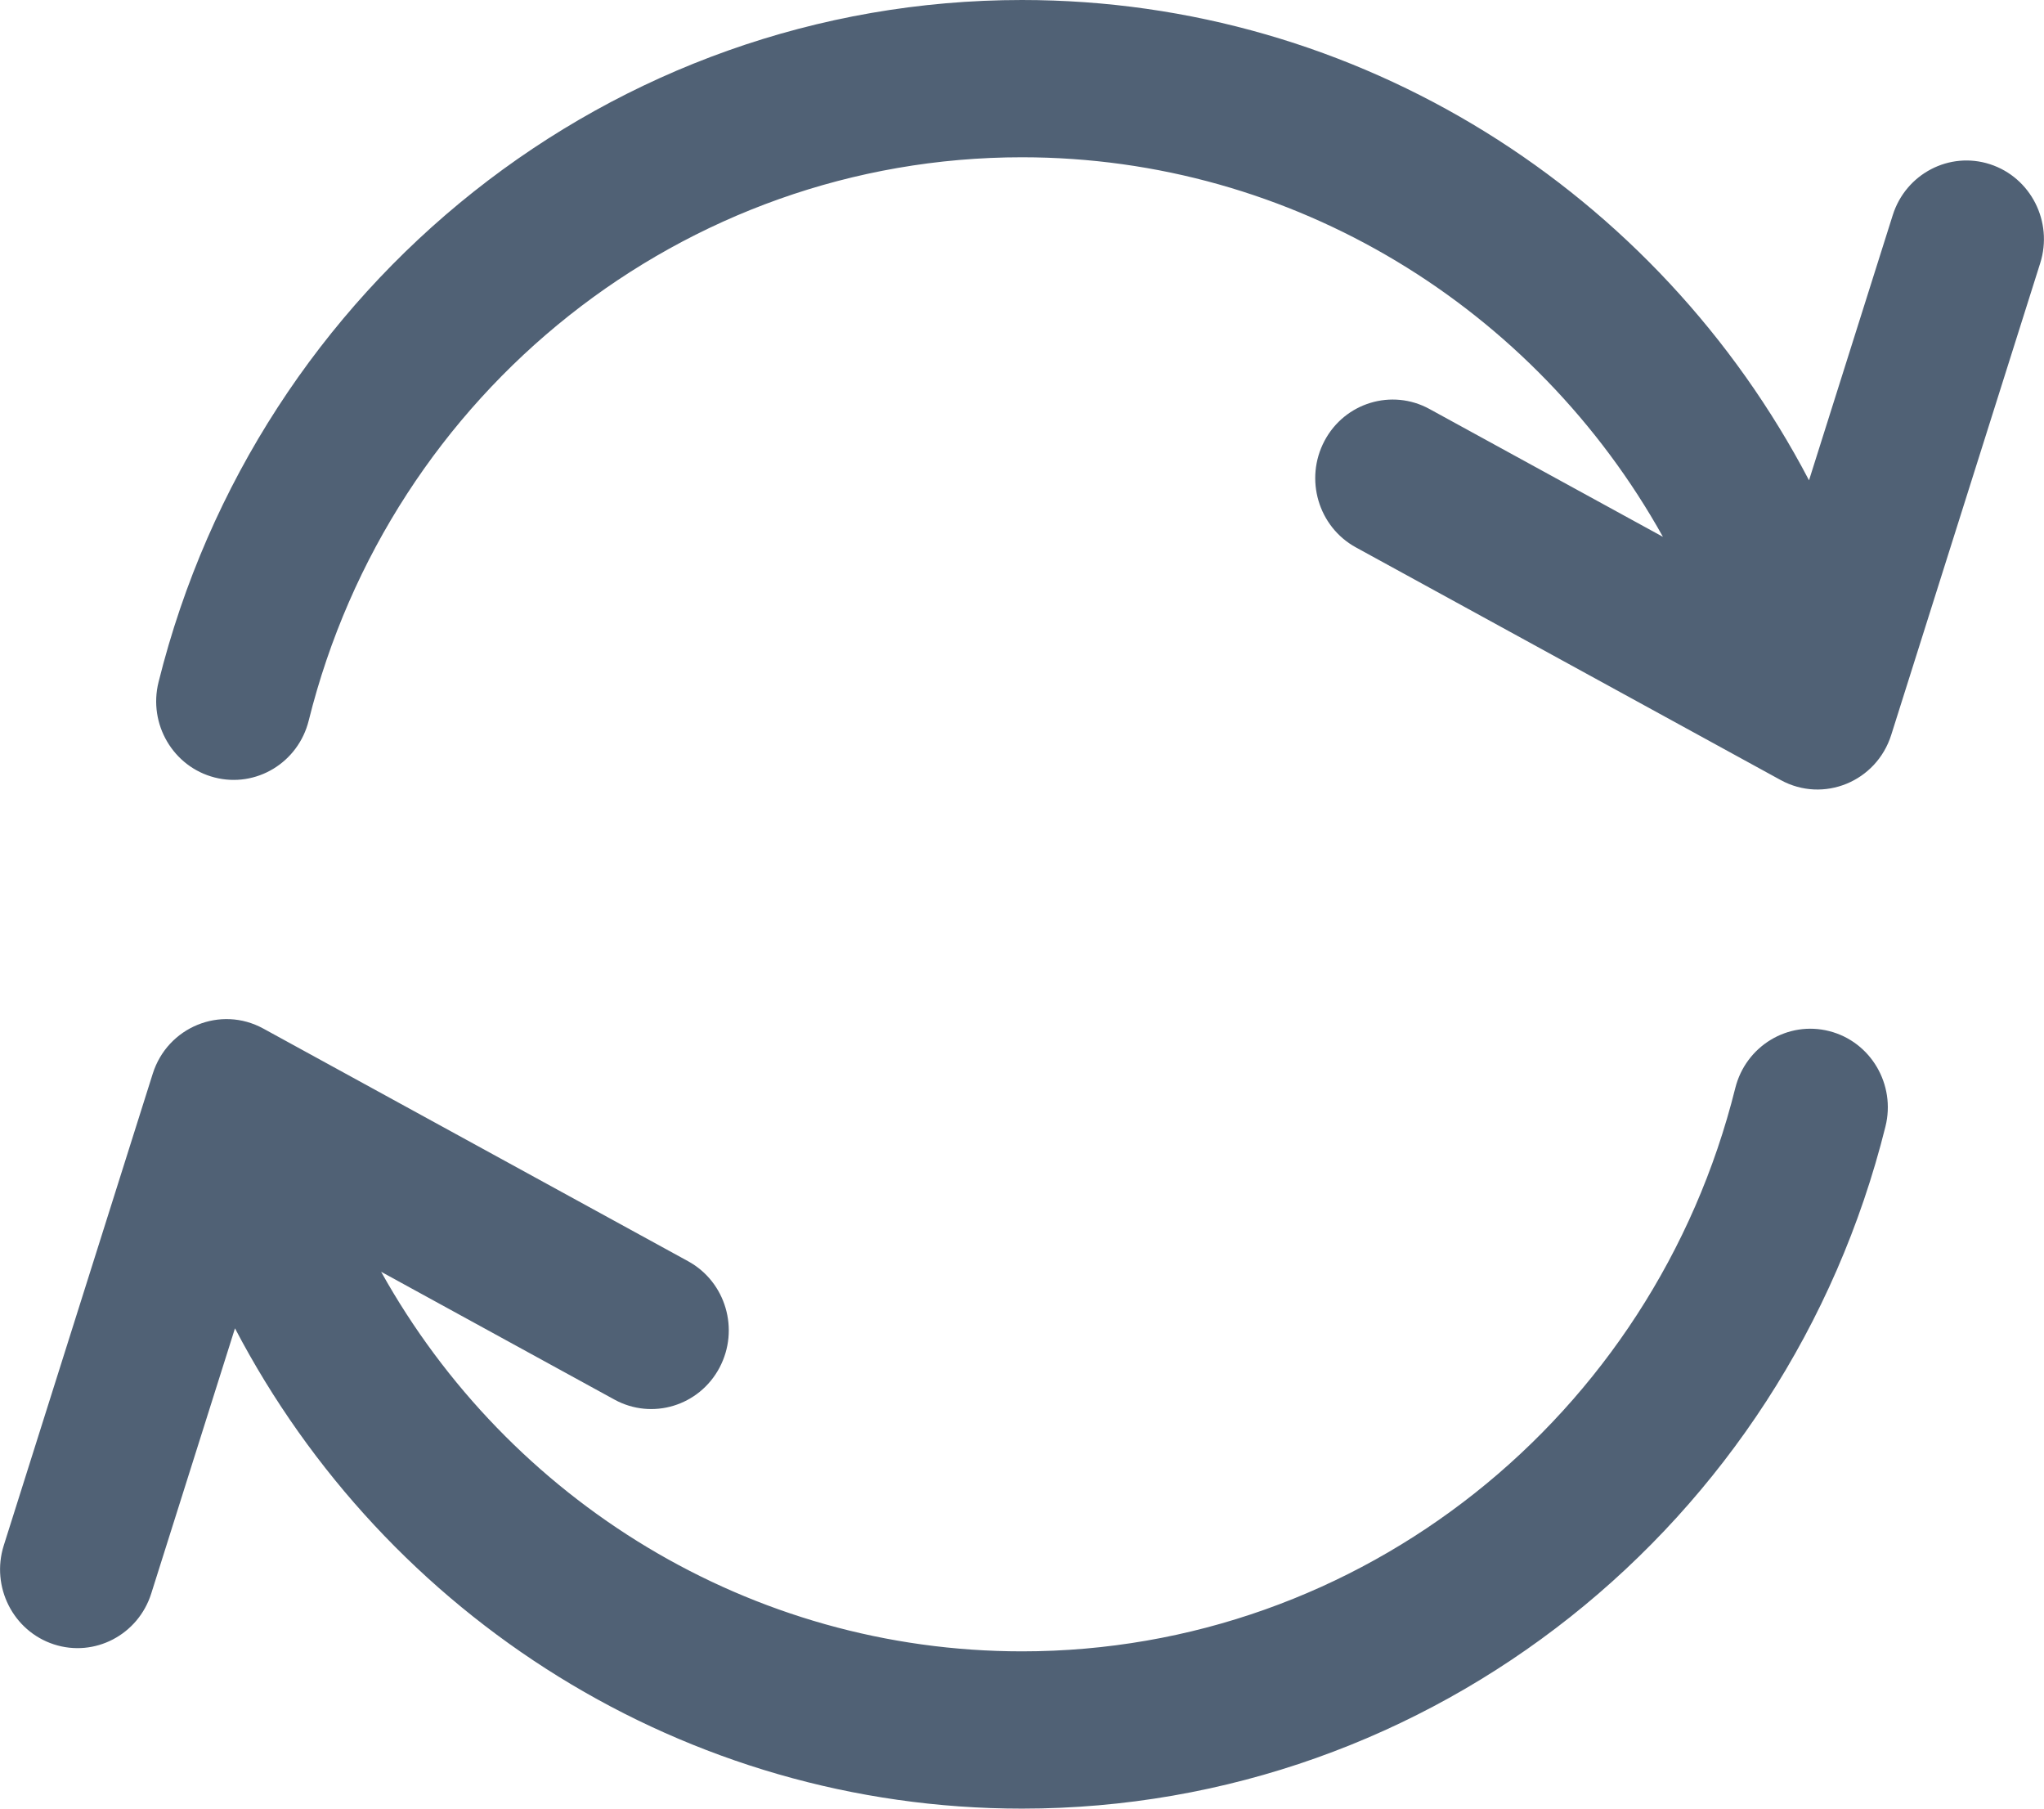
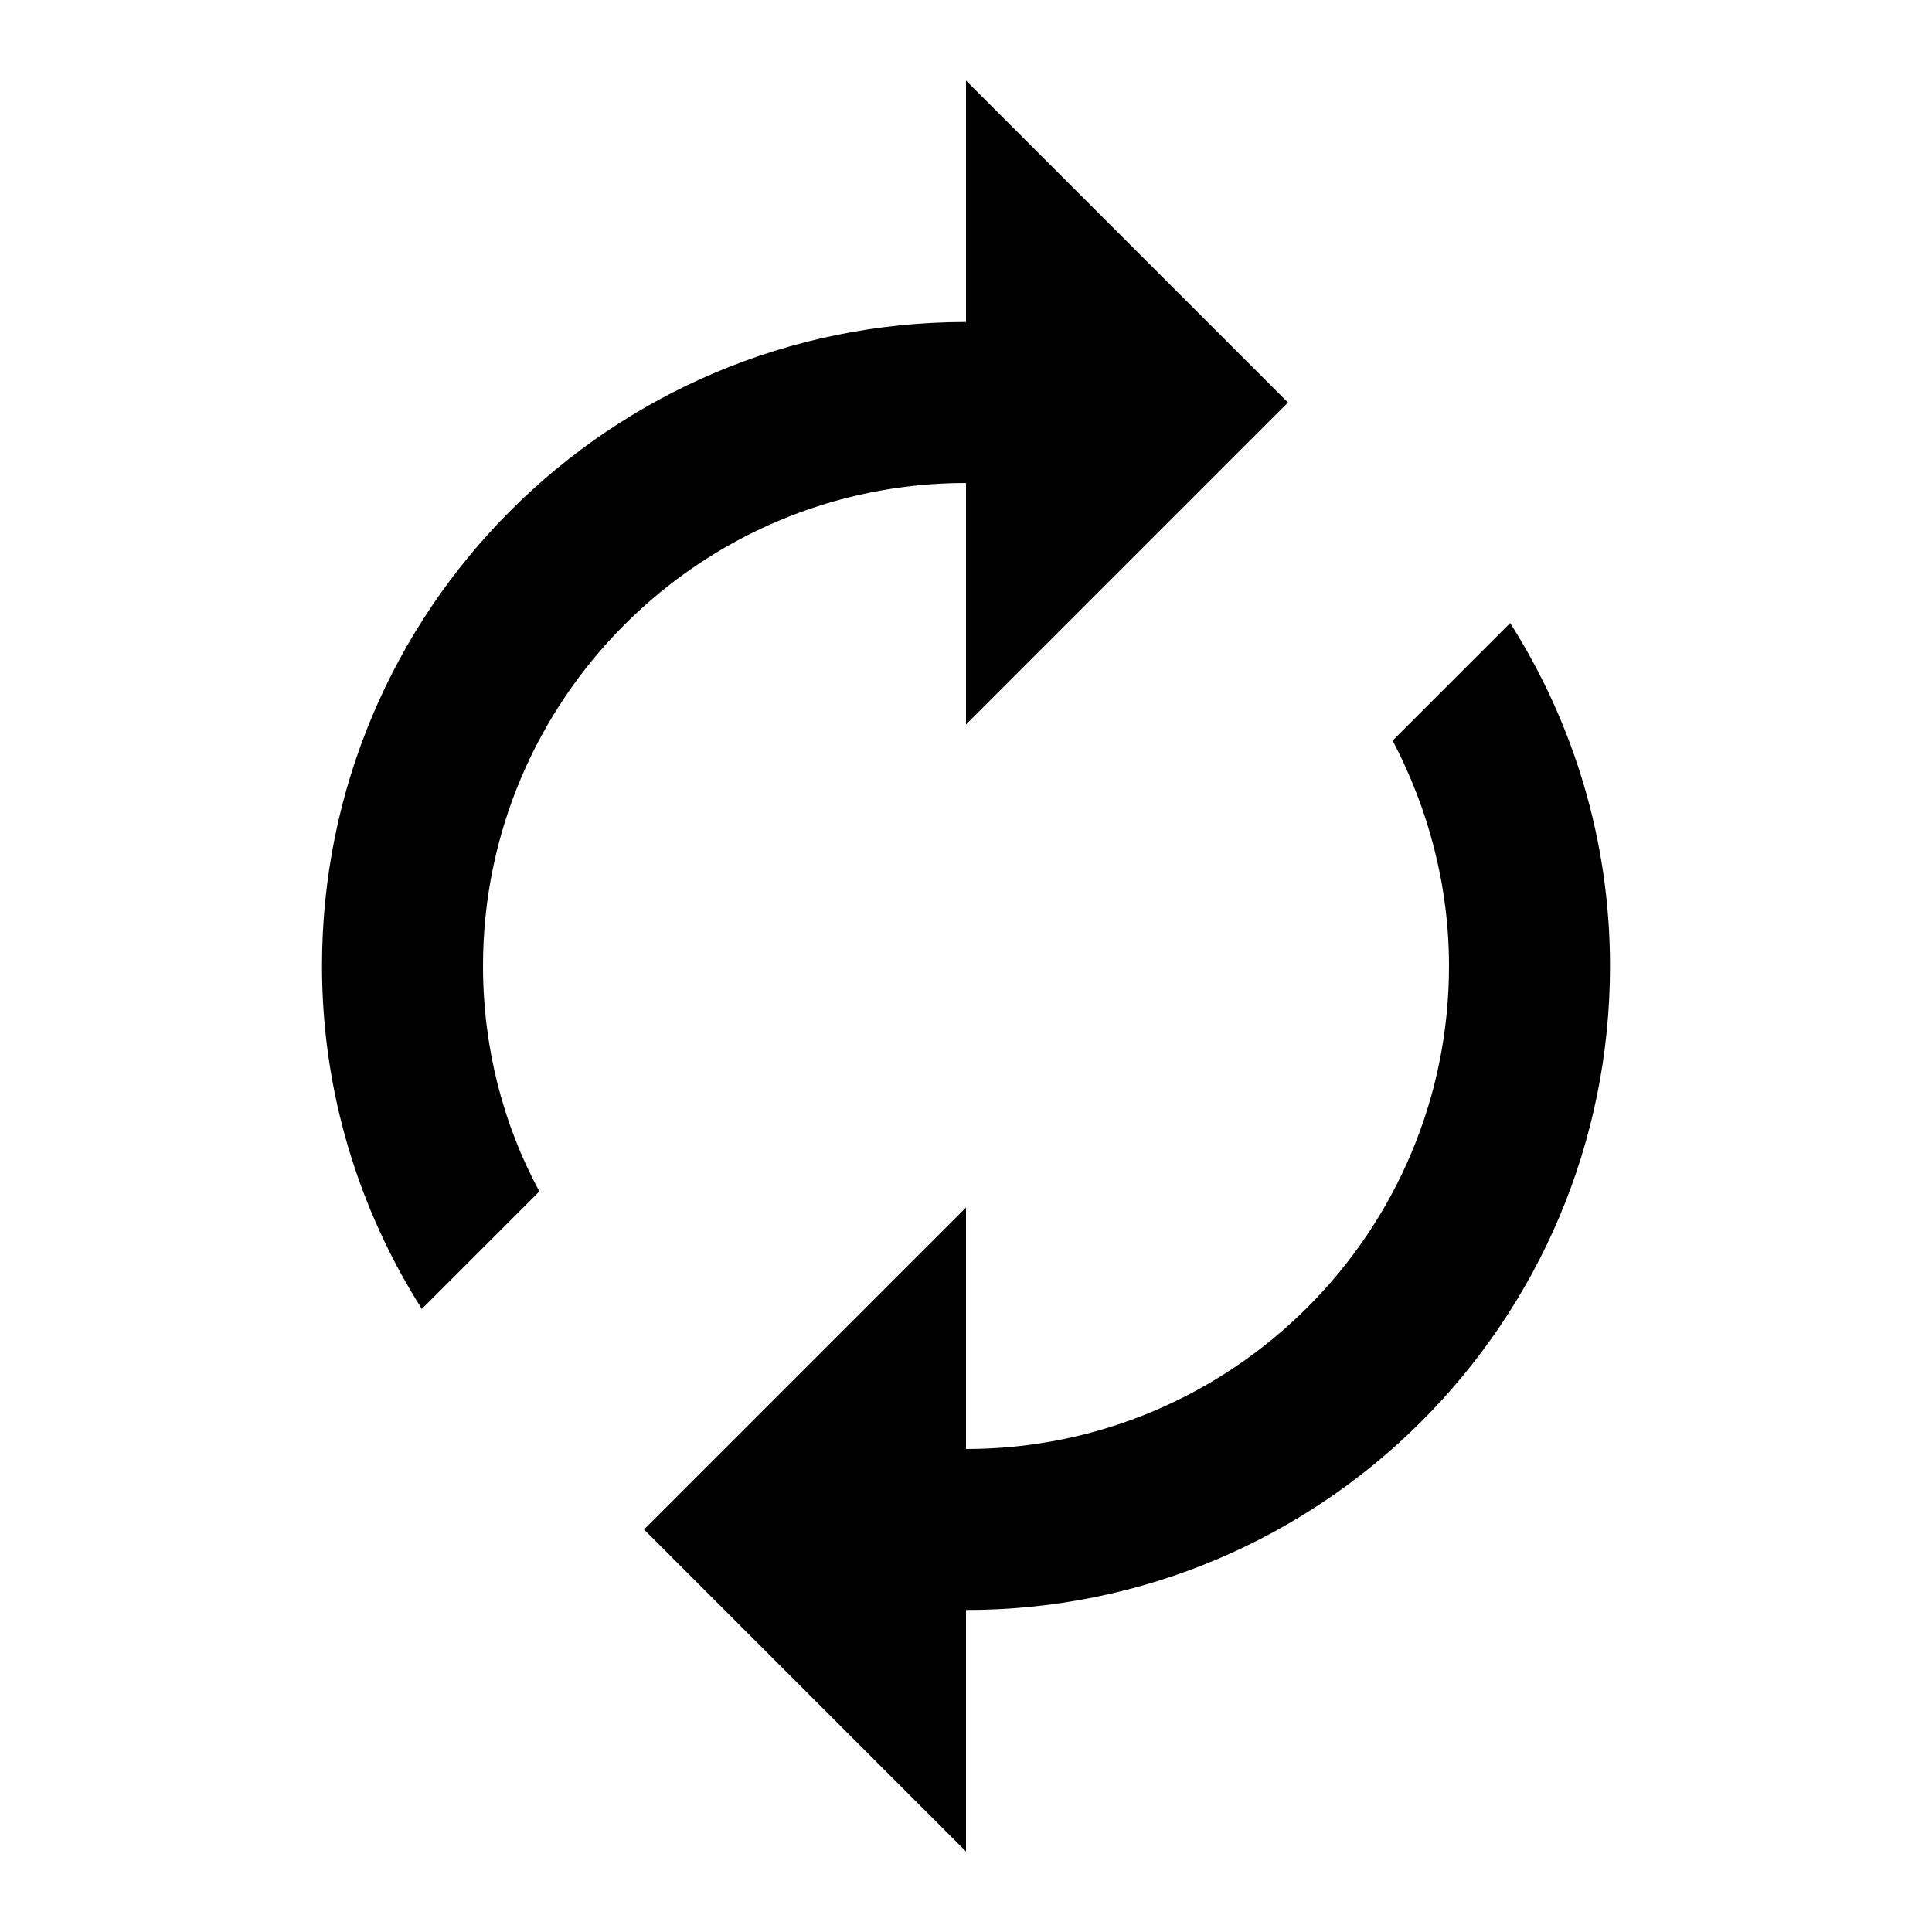
- <svg xmlns="http://www.w3.org/2000/svg" width="26px" height="23px" viewBox="0 0 26 23" version="1.1">
-   <g id="Page-1" stroke="none" stroke-width="1" fill="none" fill-rule="evenodd">
-     <g id="icon-generate-x" fill="#506175" fill-rule="nonzero">
-       <path d="M4.848,16.173 C6.469,19.083 9.544,21 13,21 C17.309,21 21.032,18.018 22.073,13.837 C22.207,13.302 22.742,12.977 23.27,13.113 C23.797,13.248 24.117,13.792 23.983,14.327 C22.722,19.391 18.216,23 13,23 C8.713,23 4.91,20.564 2.989,16.892 L1.924,20.264 C1.758,20.79 1.203,21.08 0.685,20.911 C0.167,20.742 -0.118,20.179 0.048,19.653 L1.943,13.654 C2.131,13.059 2.806,12.783 3.349,13.08 L8.753,16.039 C9.232,16.301 9.41,16.907 9.152,17.393 C8.894,17.879 8.296,18.061 7.817,17.799 L4.848,16.173 Z" id="arrow-bottom" />
-       <path d="M13,2 C8.691,2 4.968,4.982 3.927,9.163 C3.794,9.698 3.258,10.023 2.73,9.887 C2.203,9.752 1.883,9.208 2.017,8.673 C3.278,3.609 7.784,0 13,0 C17.287,0 21.09,2.436 23.011,6.108 L24.076,2.736 C24.242,2.21 24.797,1.92 25.315,2.089 C25.833,2.258 26.118,2.821 25.952,3.346 L24.057,9.345 C23.869,9.941 23.194,10.217 22.651,9.92 L17.247,6.961 C16.769,6.699 16.59,6.093 16.848,5.606 C17.106,5.12 17.704,4.939 18.183,5.201 L21.153,6.827 C19.531,3.917 16.456,2 13,2 Z" id="arrow-top" />
-     </g>
-   </g>
+ <svg xmlns="http://www.w3.org/2000/svg" height="24" viewBox="0 0 24 24" width="24">
+   <path d="M0 0h24v24H0z" fill="none" />
+   <path d="M12 6v3l4-4-4-4v3c-4.42 0-8 3.58-8 8 0 1.57.46 3.03 1.24 4.26L6.7 14.8c-.45-.83-.7-1.79-.7-2.8 0-3.31 2.69-6 6-6zm6.76 1.74L17.3 9.2c.44.84.7 1.79.7 2.8 0 3.31-2.69 6-6 6v-3l-4 4 4 4v-3c4.42 0 8-3.58 8-8 0-1.57-.46-3.03-1.24-4.26z" />
</svg>
